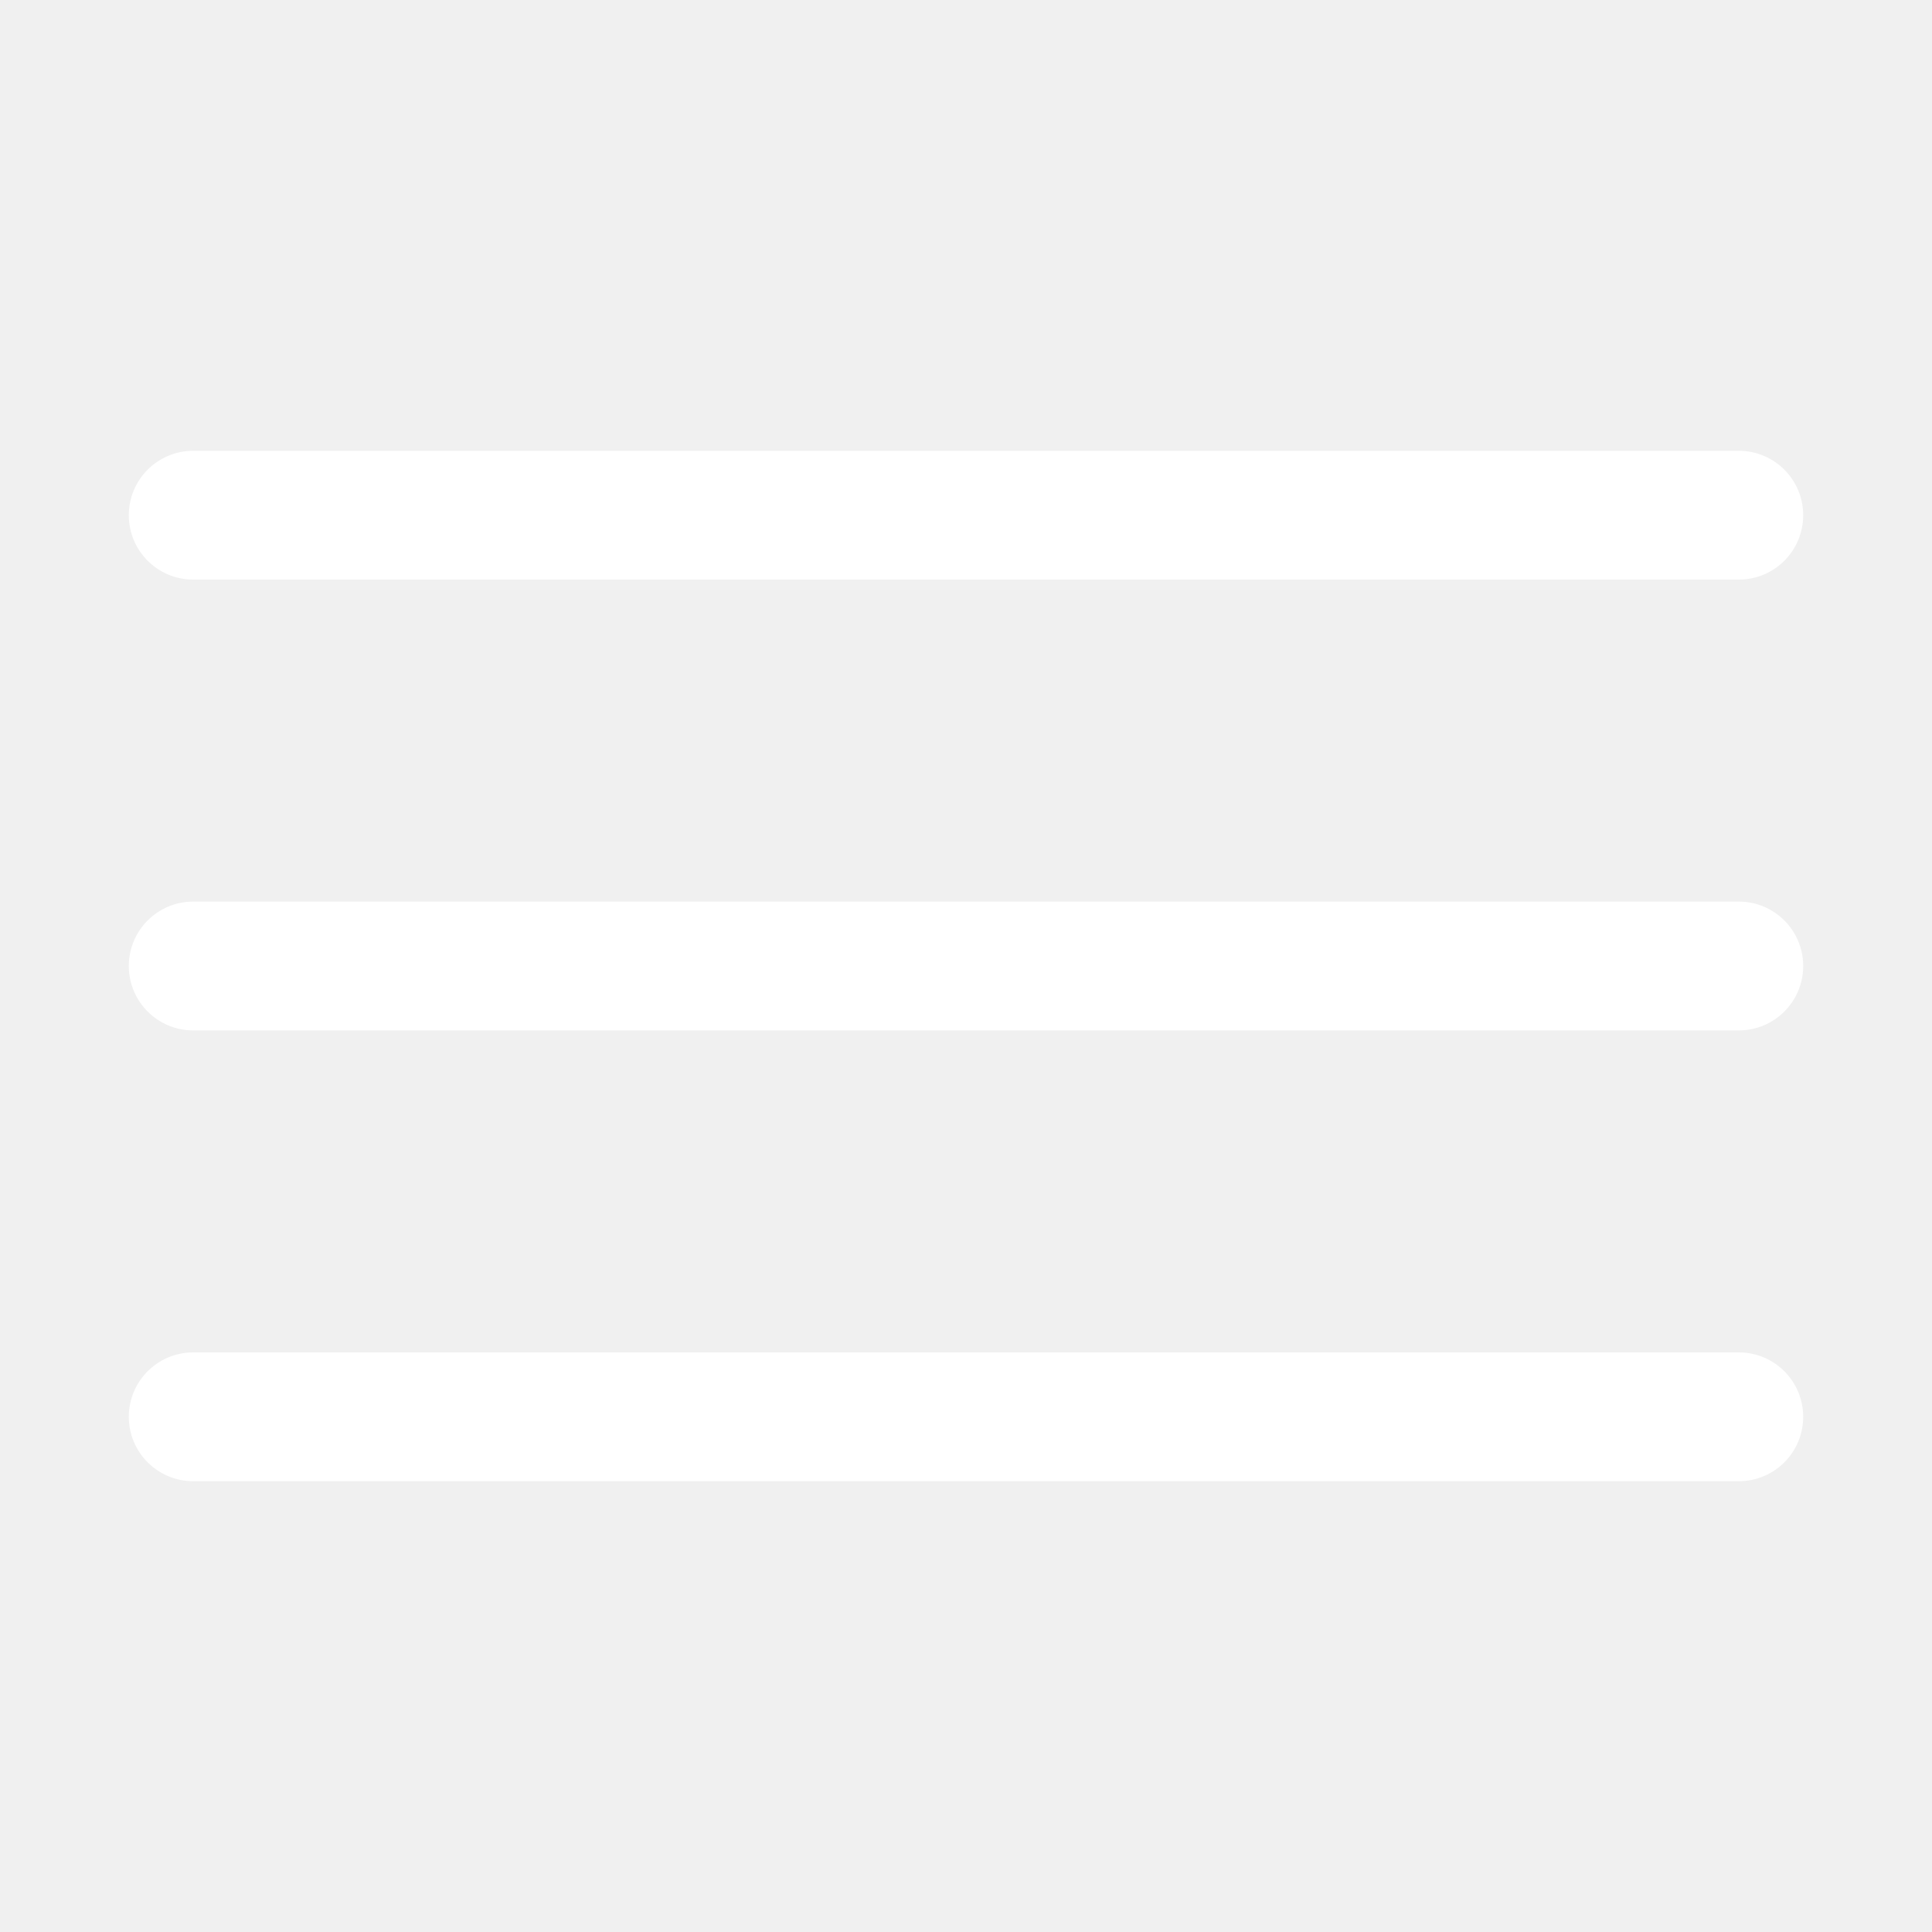
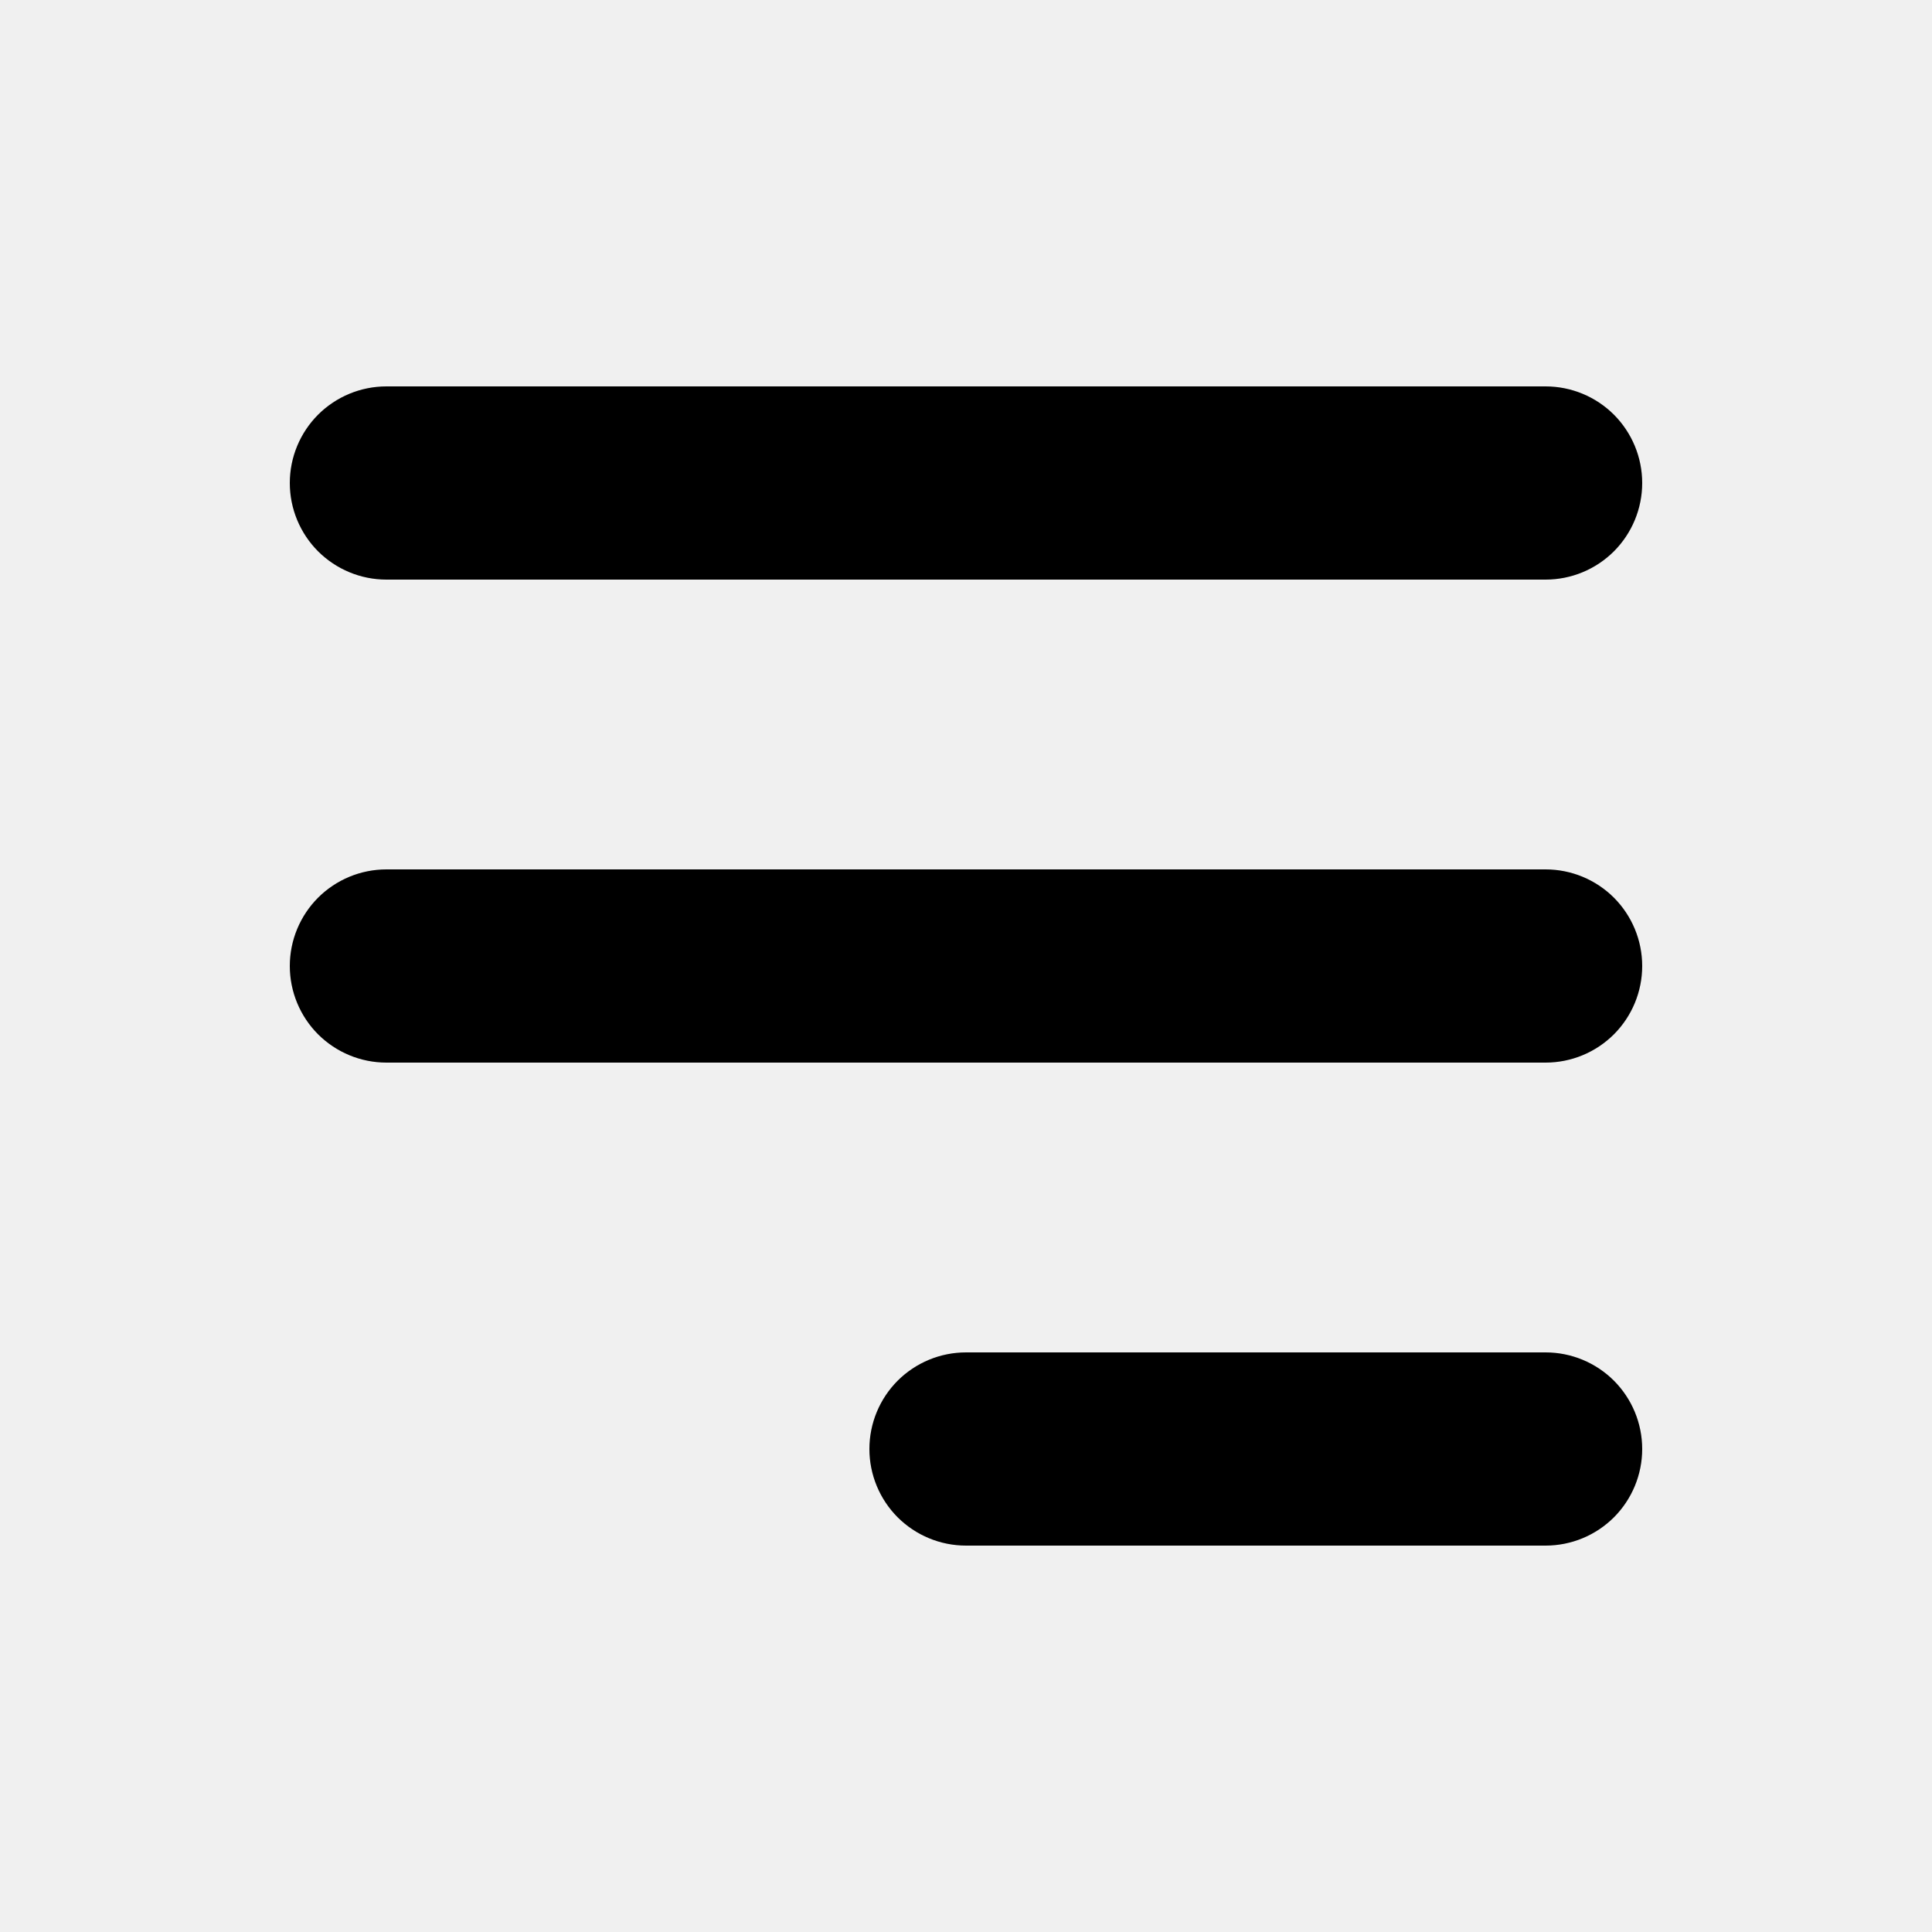
- <svg xmlns="http://www.w3.org/2000/svg" fill="#FFFFFF" viewBox="0 0 30 30" width="30px" height="30px">
-   <path d="M 3 7 A 1 1 0 1 0 3 9 L 27 9 A 1 1 0 1 0 27 7 L 3 7 z M 3 14 A 1 1 0 1 0 3 16 L 27 16 A 1 1 0 1 0 27 14 L 3 14 z M 3 21 A 1 1 0 1 0 3 23 L 27 23 A 1 1 0 1 0 27 21 L 3 21 z" />
+ <svg xmlns="http://www.w3.org/2000/svg" width="30" height="30" viewBox="0 0 30 30" fill="none">
+   <path fill-rule="evenodd" clip-rule="evenodd" d="M4.5 7.5C4.5 7.102 4.658 6.721 4.939 6.439C5.221 6.158 5.602 6 6 6H24C24.398 6 24.779 6.158 25.061 6.439C25.342 6.721 25.5 7.102 25.5 7.5C25.5 7.898 25.342 8.279 25.061 8.561C24.779 8.842 24.398 9 24 9H6C5.602 9 5.221 8.842 4.939 8.561C4.658 8.279 4.5 7.898 4.5 7.5ZM4.5 15C4.5 14.602 4.658 14.221 4.939 13.939C5.221 13.658 5.602 13.5 6 13.5H24C24.398 13.5 24.779 13.658 25.061 13.939C25.342 14.221 25.5 14.602 25.5 15C25.5 15.398 25.342 15.779 25.061 16.061C24.779 16.342 24.398 16.5 24 16.5H6C5.602 16.5 5.221 16.342 4.939 16.061C4.658 15.779 4.5 15.398 4.5 15ZM13.5 22.5C13.5 22.102 13.658 21.721 13.939 21.439C14.221 21.158 14.602 21 15 21H24C24.398 21 24.779 21.158 25.061 21.439C25.342 21.721 25.5 22.102 25.5 22.5C25.5 22.898 25.342 23.279 25.061 23.561C24.779 23.842 24.398 24 24 24H15C14.602 24 14.221 23.842 13.939 23.561C13.658 23.279 13.5 22.898 13.5 22.5Z" fill="black" />
</svg>
